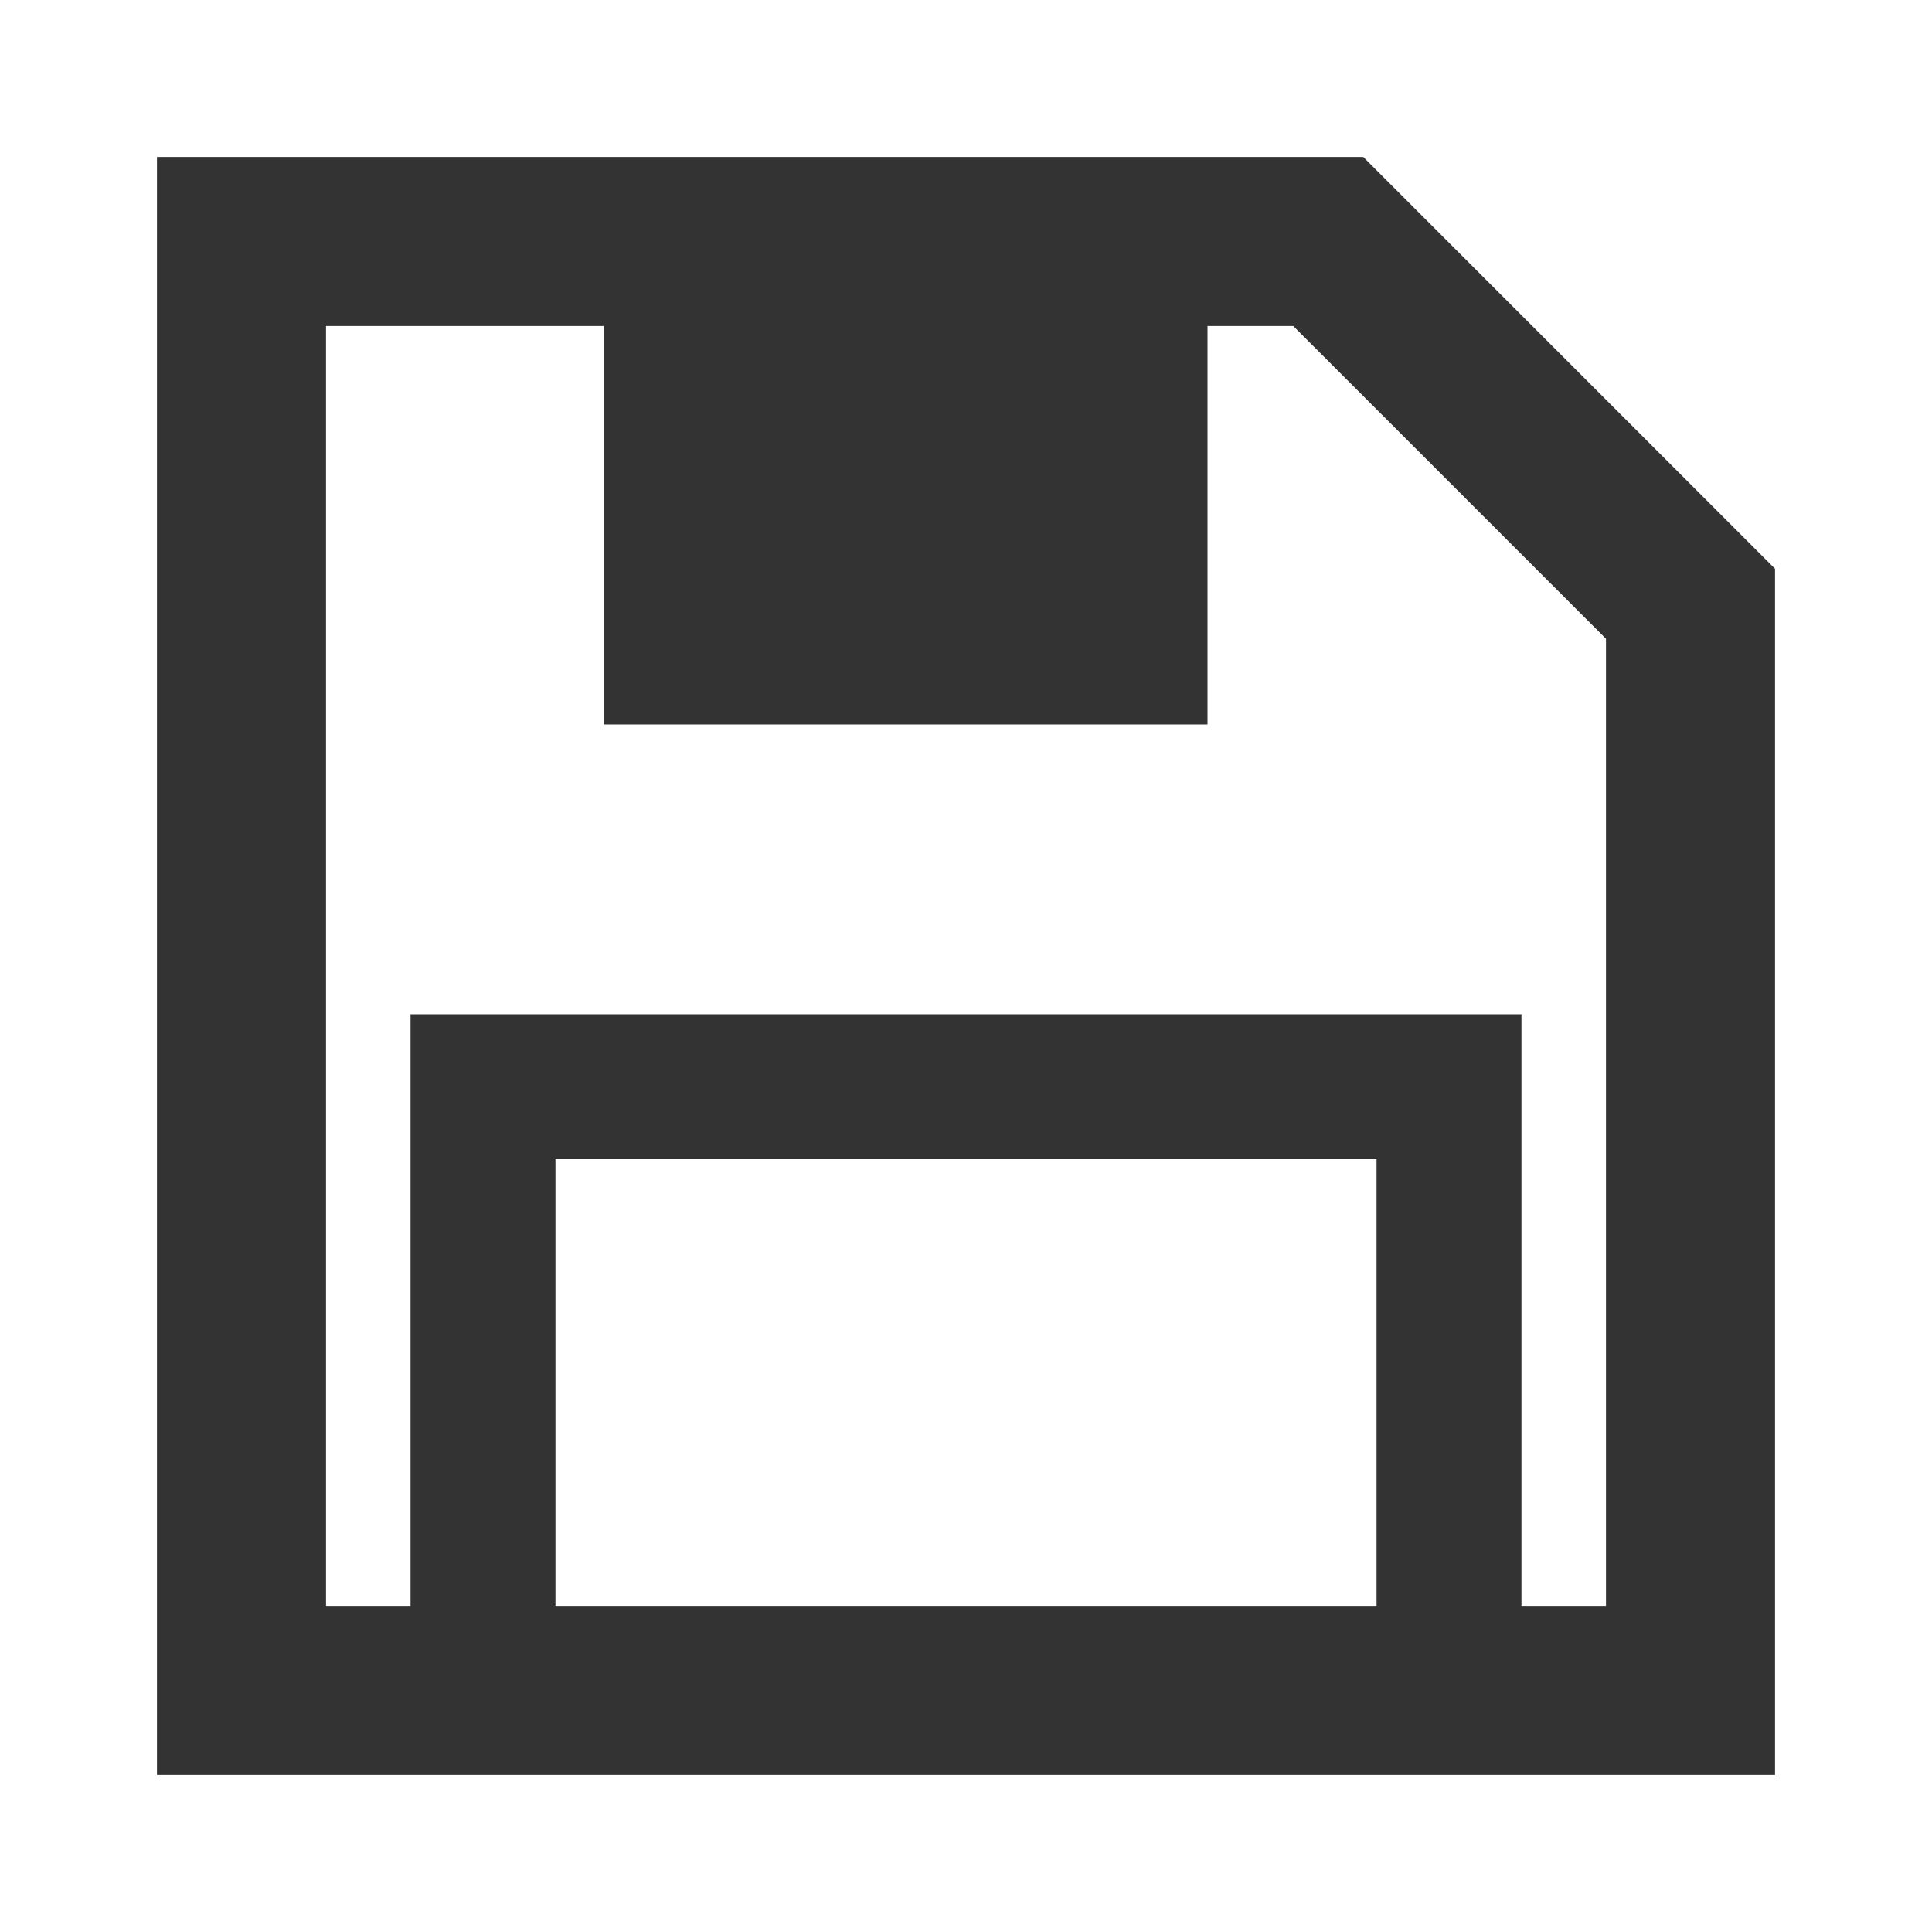
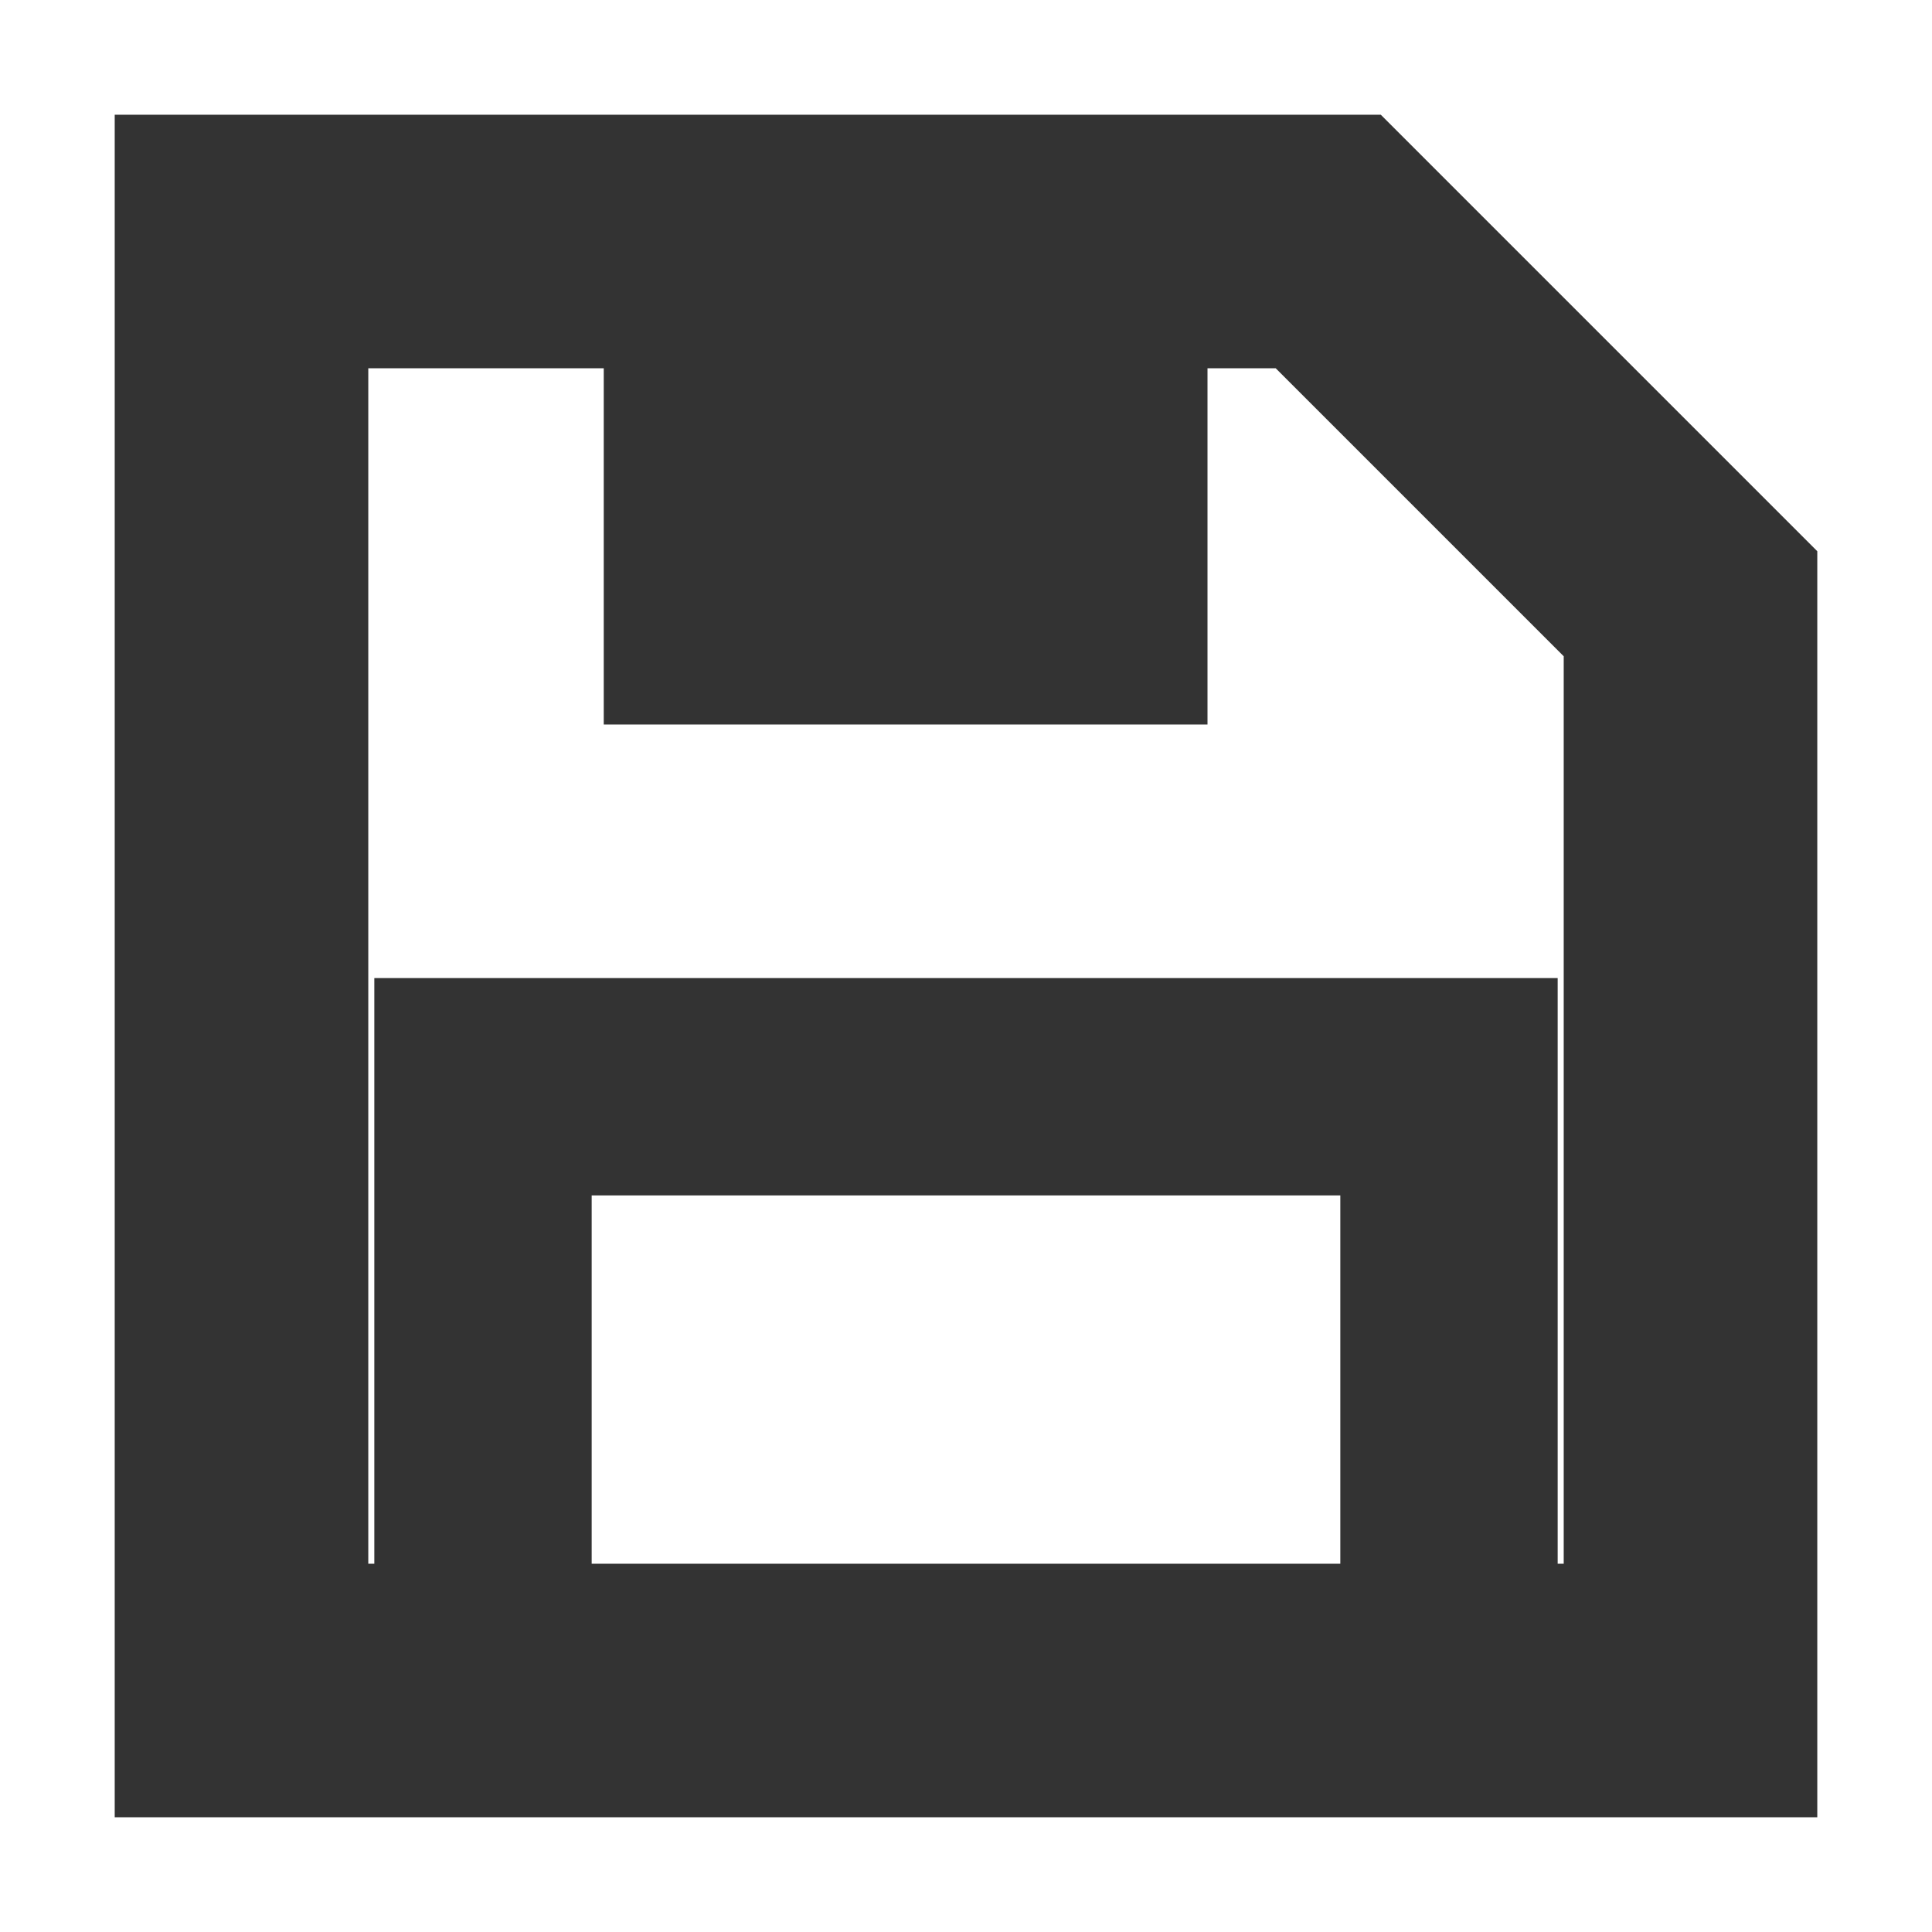
<svg width="15" height="15" viewBox="0 0 16 16">
-   <path d="M2 2h9l3 3v9H2z" fill="none" stroke="#333" stroke-width="1.4" />
+   <path d="M2 2h9l3 3v9H2z" fill="none" stroke="#333" stroke-width="2.1" />
  <rect x="5" y="2" width="5" height="4" fill="#333" />
-   <rect x="4" y="9" width="8" height="5" fill="none" stroke="#333" stroke-width="1.2" />
+   <rect x="4" y="9" width="8" height="5" fill="none" stroke="#333" stroke-width="1.8" />
</svg>
